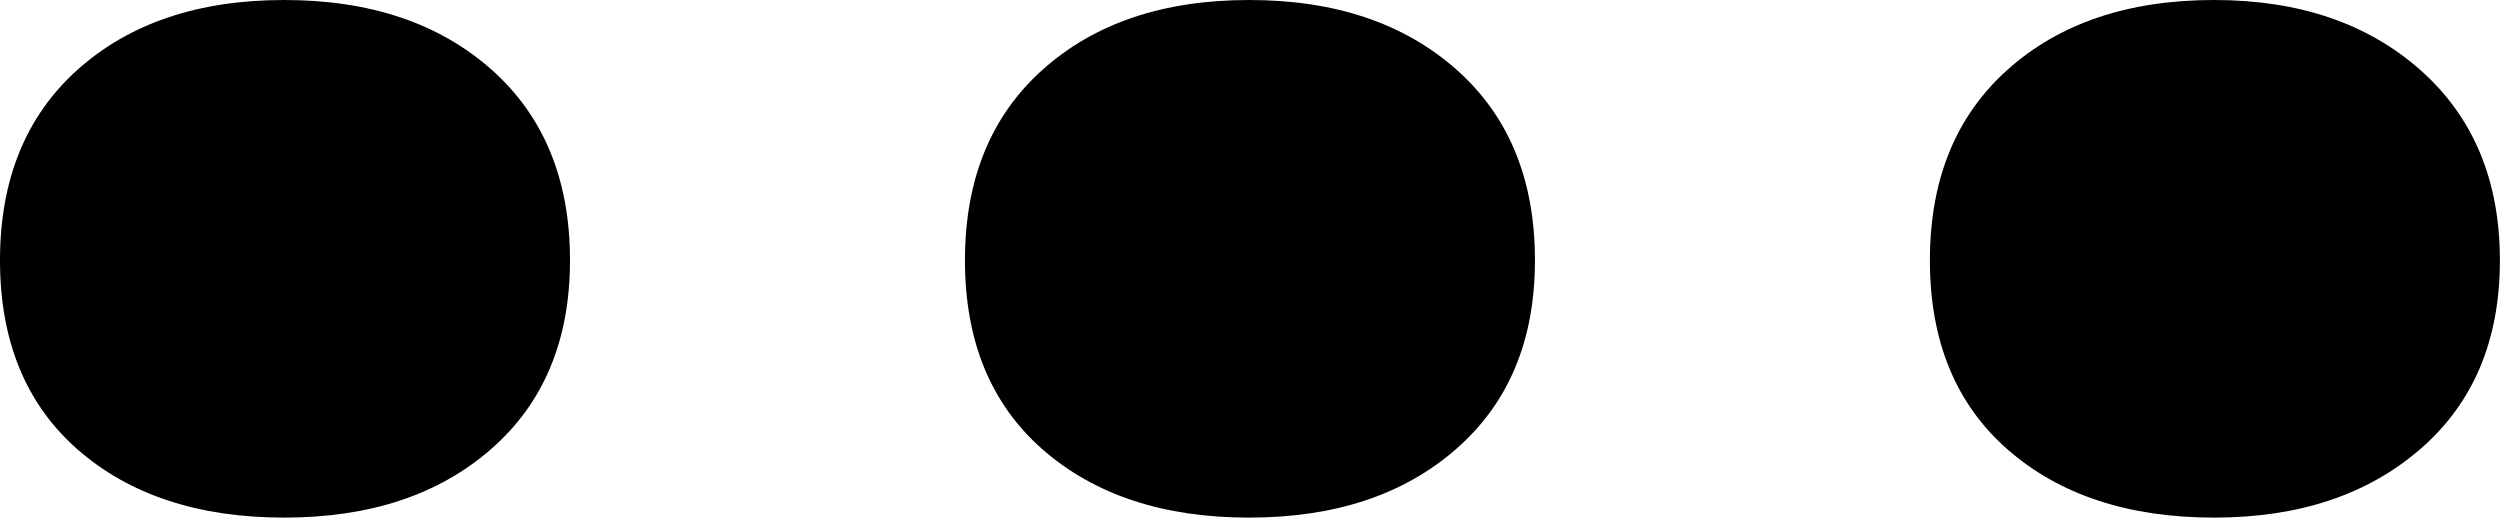
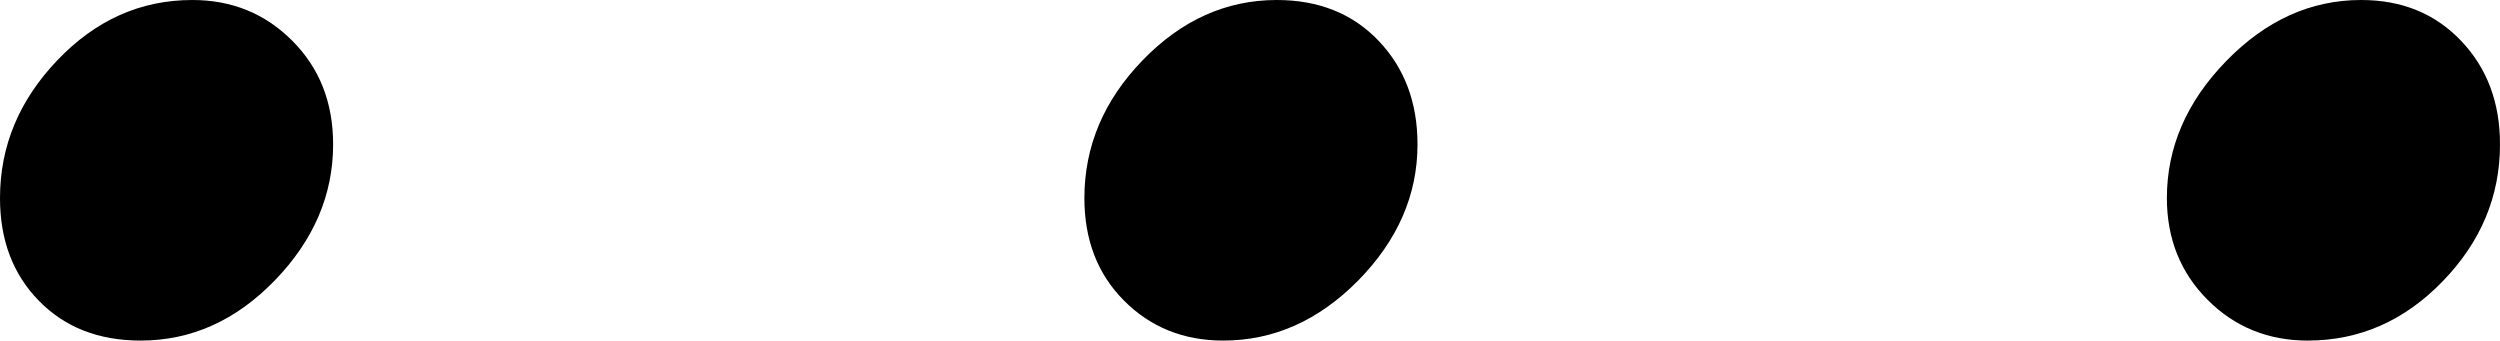
- <svg xmlns="http://www.w3.org/2000/svg" width="24.478" height="5.068" viewBox="2.344 -9.873 24.478 5.068">
-   <path d="M2.344 -7.324C2.344 -8.115 2.598 -8.738 3.105 -9.192C3.613 -9.646 4.287 -9.873 5.127 -9.873C5.967 -9.873 6.643 -9.646 7.156 -9.192C7.668 -8.738 7.925 -8.115 7.925 -7.324C7.925 -6.543 7.668 -5.928 7.156 -5.479C6.643 -5.029 5.967 -4.805 5.127 -4.805C4.287 -4.805 3.613 -5.027 3.105 -5.471C2.598 -5.916 2.344 -6.533 2.344 -7.324ZM11.792 -7.324C11.792 -8.115 12.046 -8.738 12.554 -9.192C13.062 -9.646 13.735 -9.873 14.575 -9.873C15.415 -9.873 16.091 -9.646 16.604 -9.192C17.117 -8.738 17.373 -8.115 17.373 -7.324C17.373 -6.543 17.117 -5.928 16.604 -5.479C16.091 -5.029 15.415 -4.805 14.575 -4.805C13.735 -4.805 13.062 -5.027 12.554 -5.471C12.046 -5.916 11.792 -6.533 11.792 -7.324ZM21.24 -7.324C21.24 -8.115 21.494 -8.738 22.002 -9.192C22.51 -9.646 23.184 -9.873 24.023 -9.873C24.854 -9.873 25.527 -9.644 26.045 -9.185C26.562 -8.726 26.821 -8.105 26.821 -7.324C26.821 -6.543 26.562 -5.928 26.045 -5.479C25.527 -5.029 24.854 -4.805 24.023 -4.805C23.184 -4.805 22.51 -5.027 22.002 -5.471C21.494 -5.916 21.24 -6.533 21.24 -7.324ZM21.24 -7.324" />
+ <svg xmlns="http://www.w3.org/2000/svg" width="19.79" height="2.695" viewBox="3.003 -5.186 19.79 2.695">
+   <path d="M3.003 -3.618C3.003 -4.028 3.154 -4.392 3.457 -4.709C3.76 -5.027 4.116 -5.186 4.526 -5.186C4.839 -5.186 5.103 -5.078 5.317 -4.863C5.532 -4.648 5.64 -4.375 5.64 -4.043C5.64 -3.643 5.486 -3.284 5.178 -2.966C4.871 -2.649 4.517 -2.49 4.116 -2.49C3.784 -2.49 3.516 -2.595 3.311 -2.805C3.105 -3.015 3.003 -3.286 3.003 -3.618ZM11.587 -3.618C11.587 -4.028 11.741 -4.392 12.048 -4.709C12.356 -5.027 12.71 -5.186 13.11 -5.186C13.442 -5.186 13.711 -5.078 13.916 -4.863C14.121 -4.648 14.224 -4.375 14.224 -4.043C14.224 -3.643 14.067 -3.284 13.755 -2.966C13.442 -2.649 13.086 -2.49 12.686 -2.49C12.373 -2.49 12.112 -2.595 11.902 -2.805C11.692 -3.015 11.587 -3.286 11.587 -3.618ZM20.156 -3.618C20.156 -4.019 20.312 -4.38 20.625 -4.702C20.938 -5.024 21.294 -5.186 21.694 -5.186C22.017 -5.186 22.28 -5.078 22.485 -4.863C22.69 -4.648 22.793 -4.375 22.793 -4.043C22.793 -3.633 22.642 -3.271 22.339 -2.959C22.036 -2.646 21.68 -2.49 21.27 -2.49C20.957 -2.49 20.693 -2.598 20.479 -2.812C20.264 -3.027 20.156 -3.296 20.156 -3.618ZM20.156 -3.618" />
</svg>
